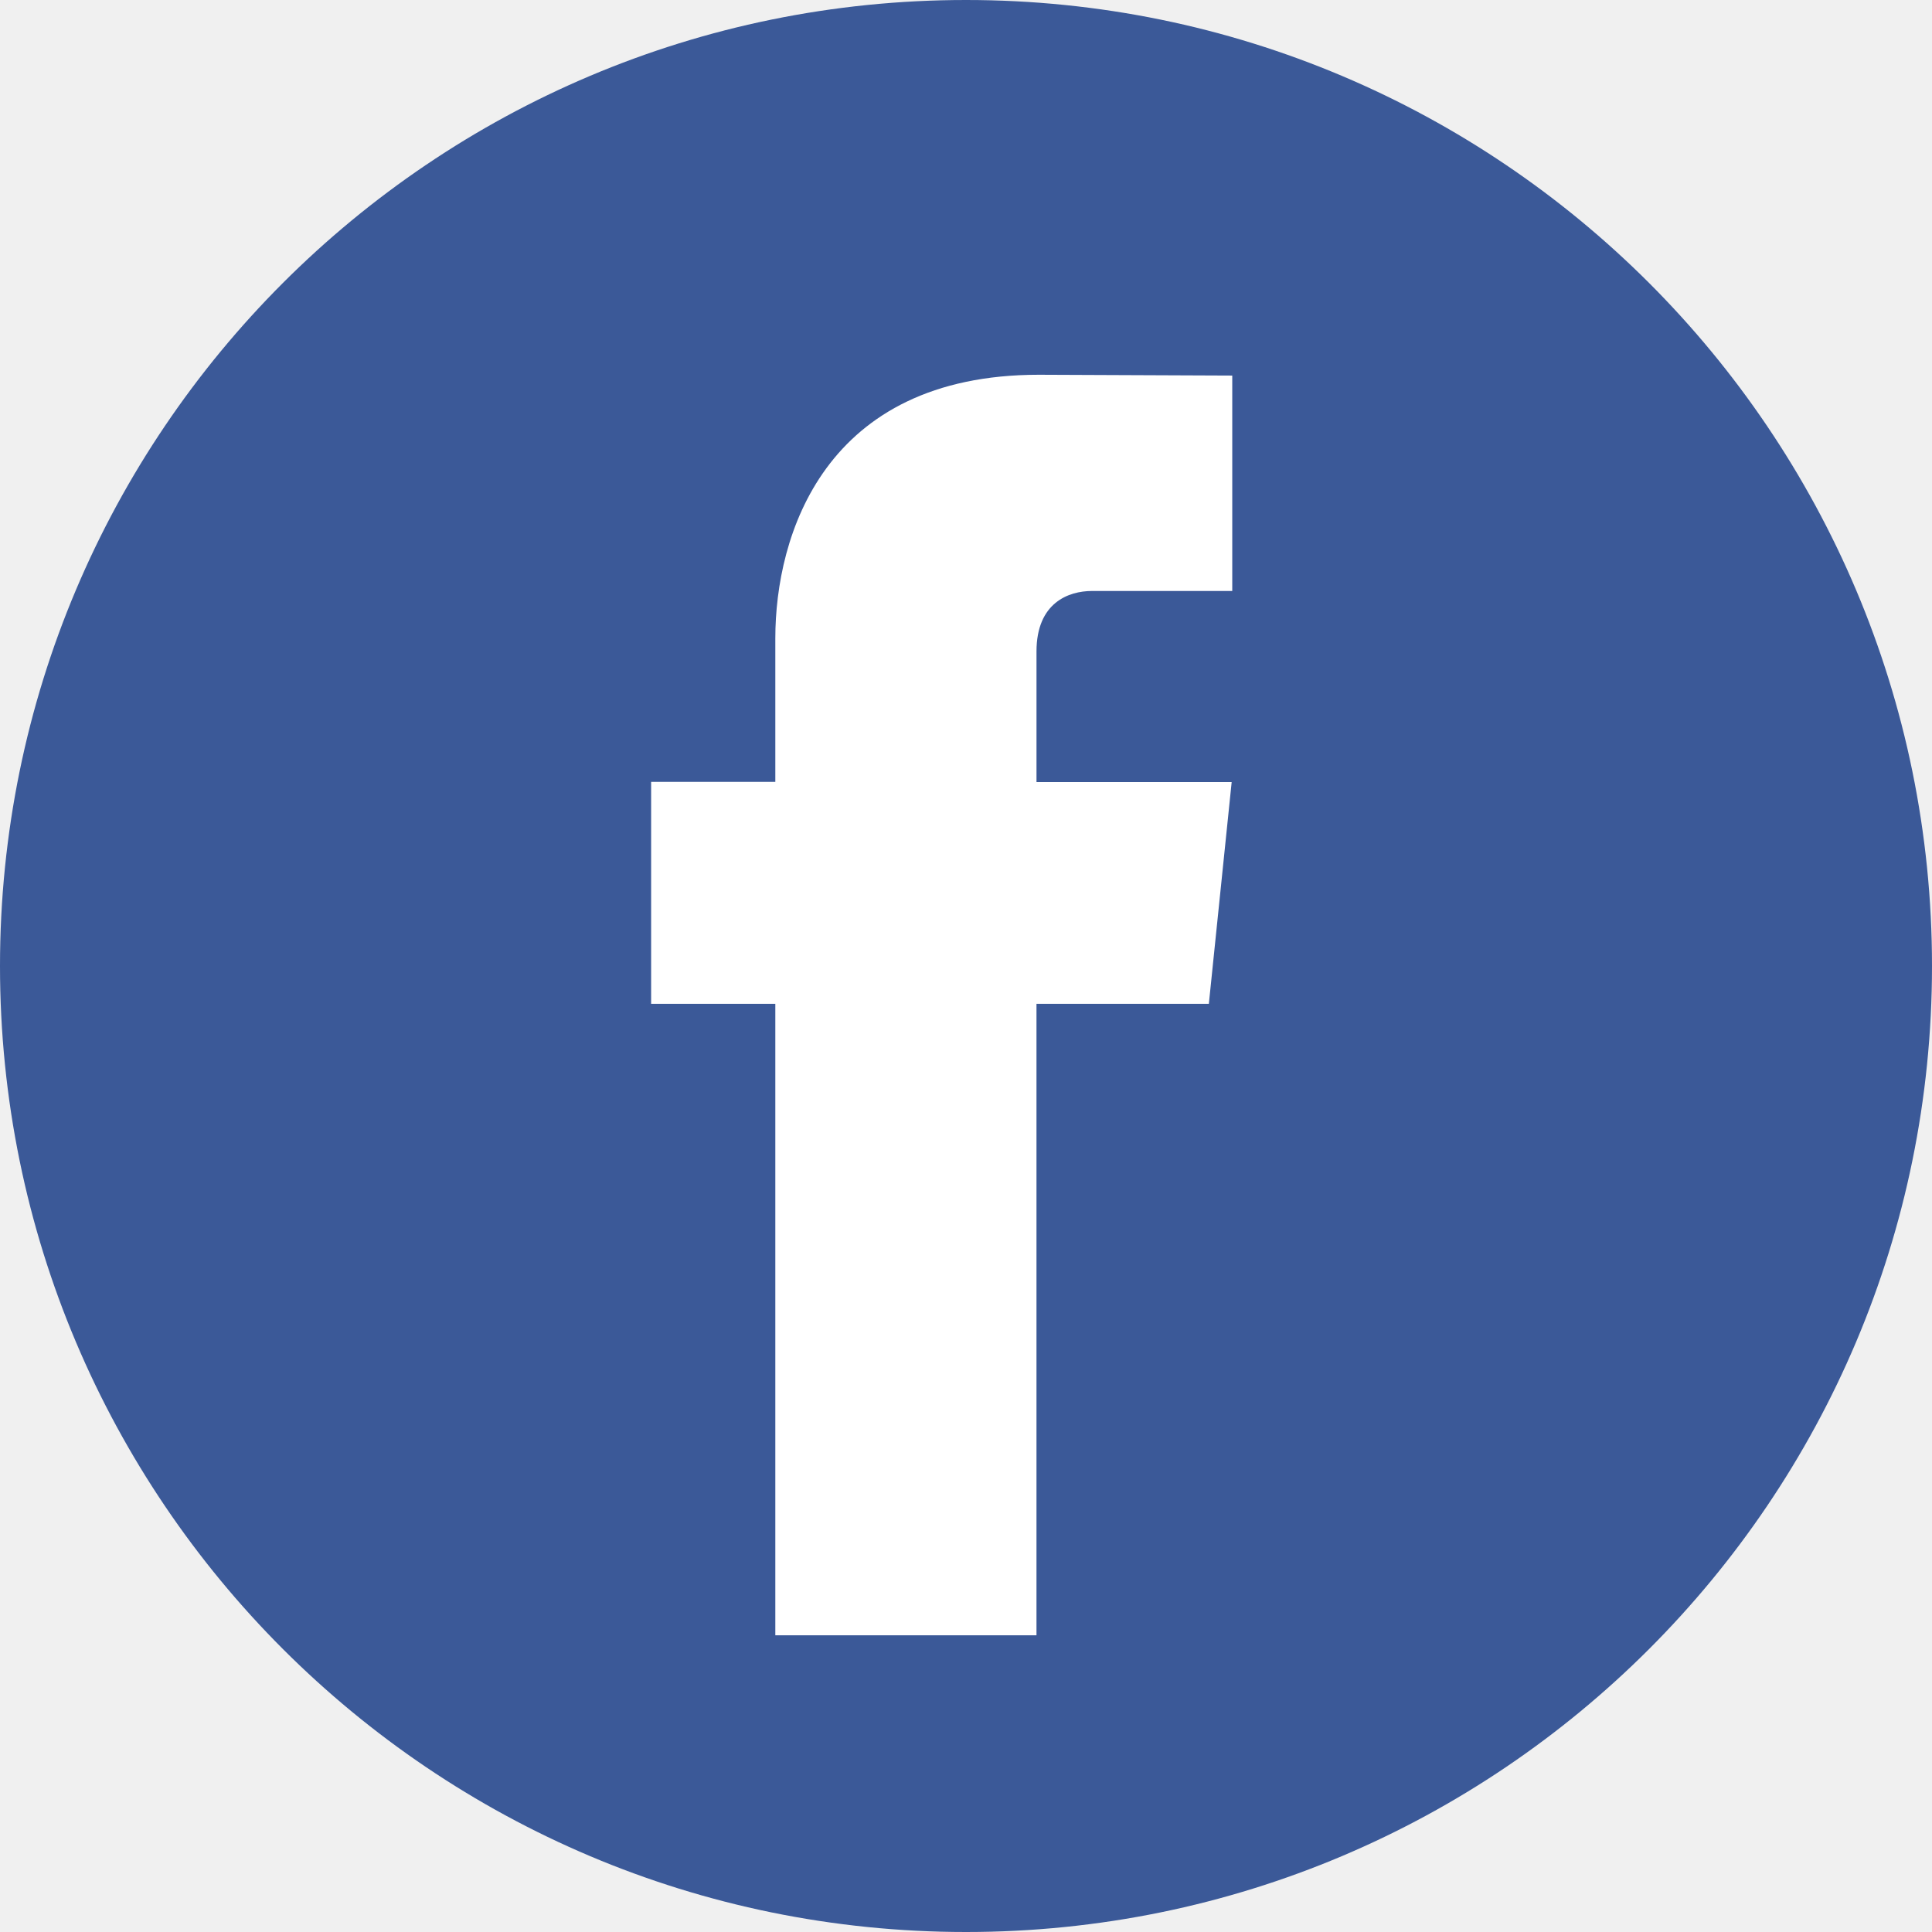
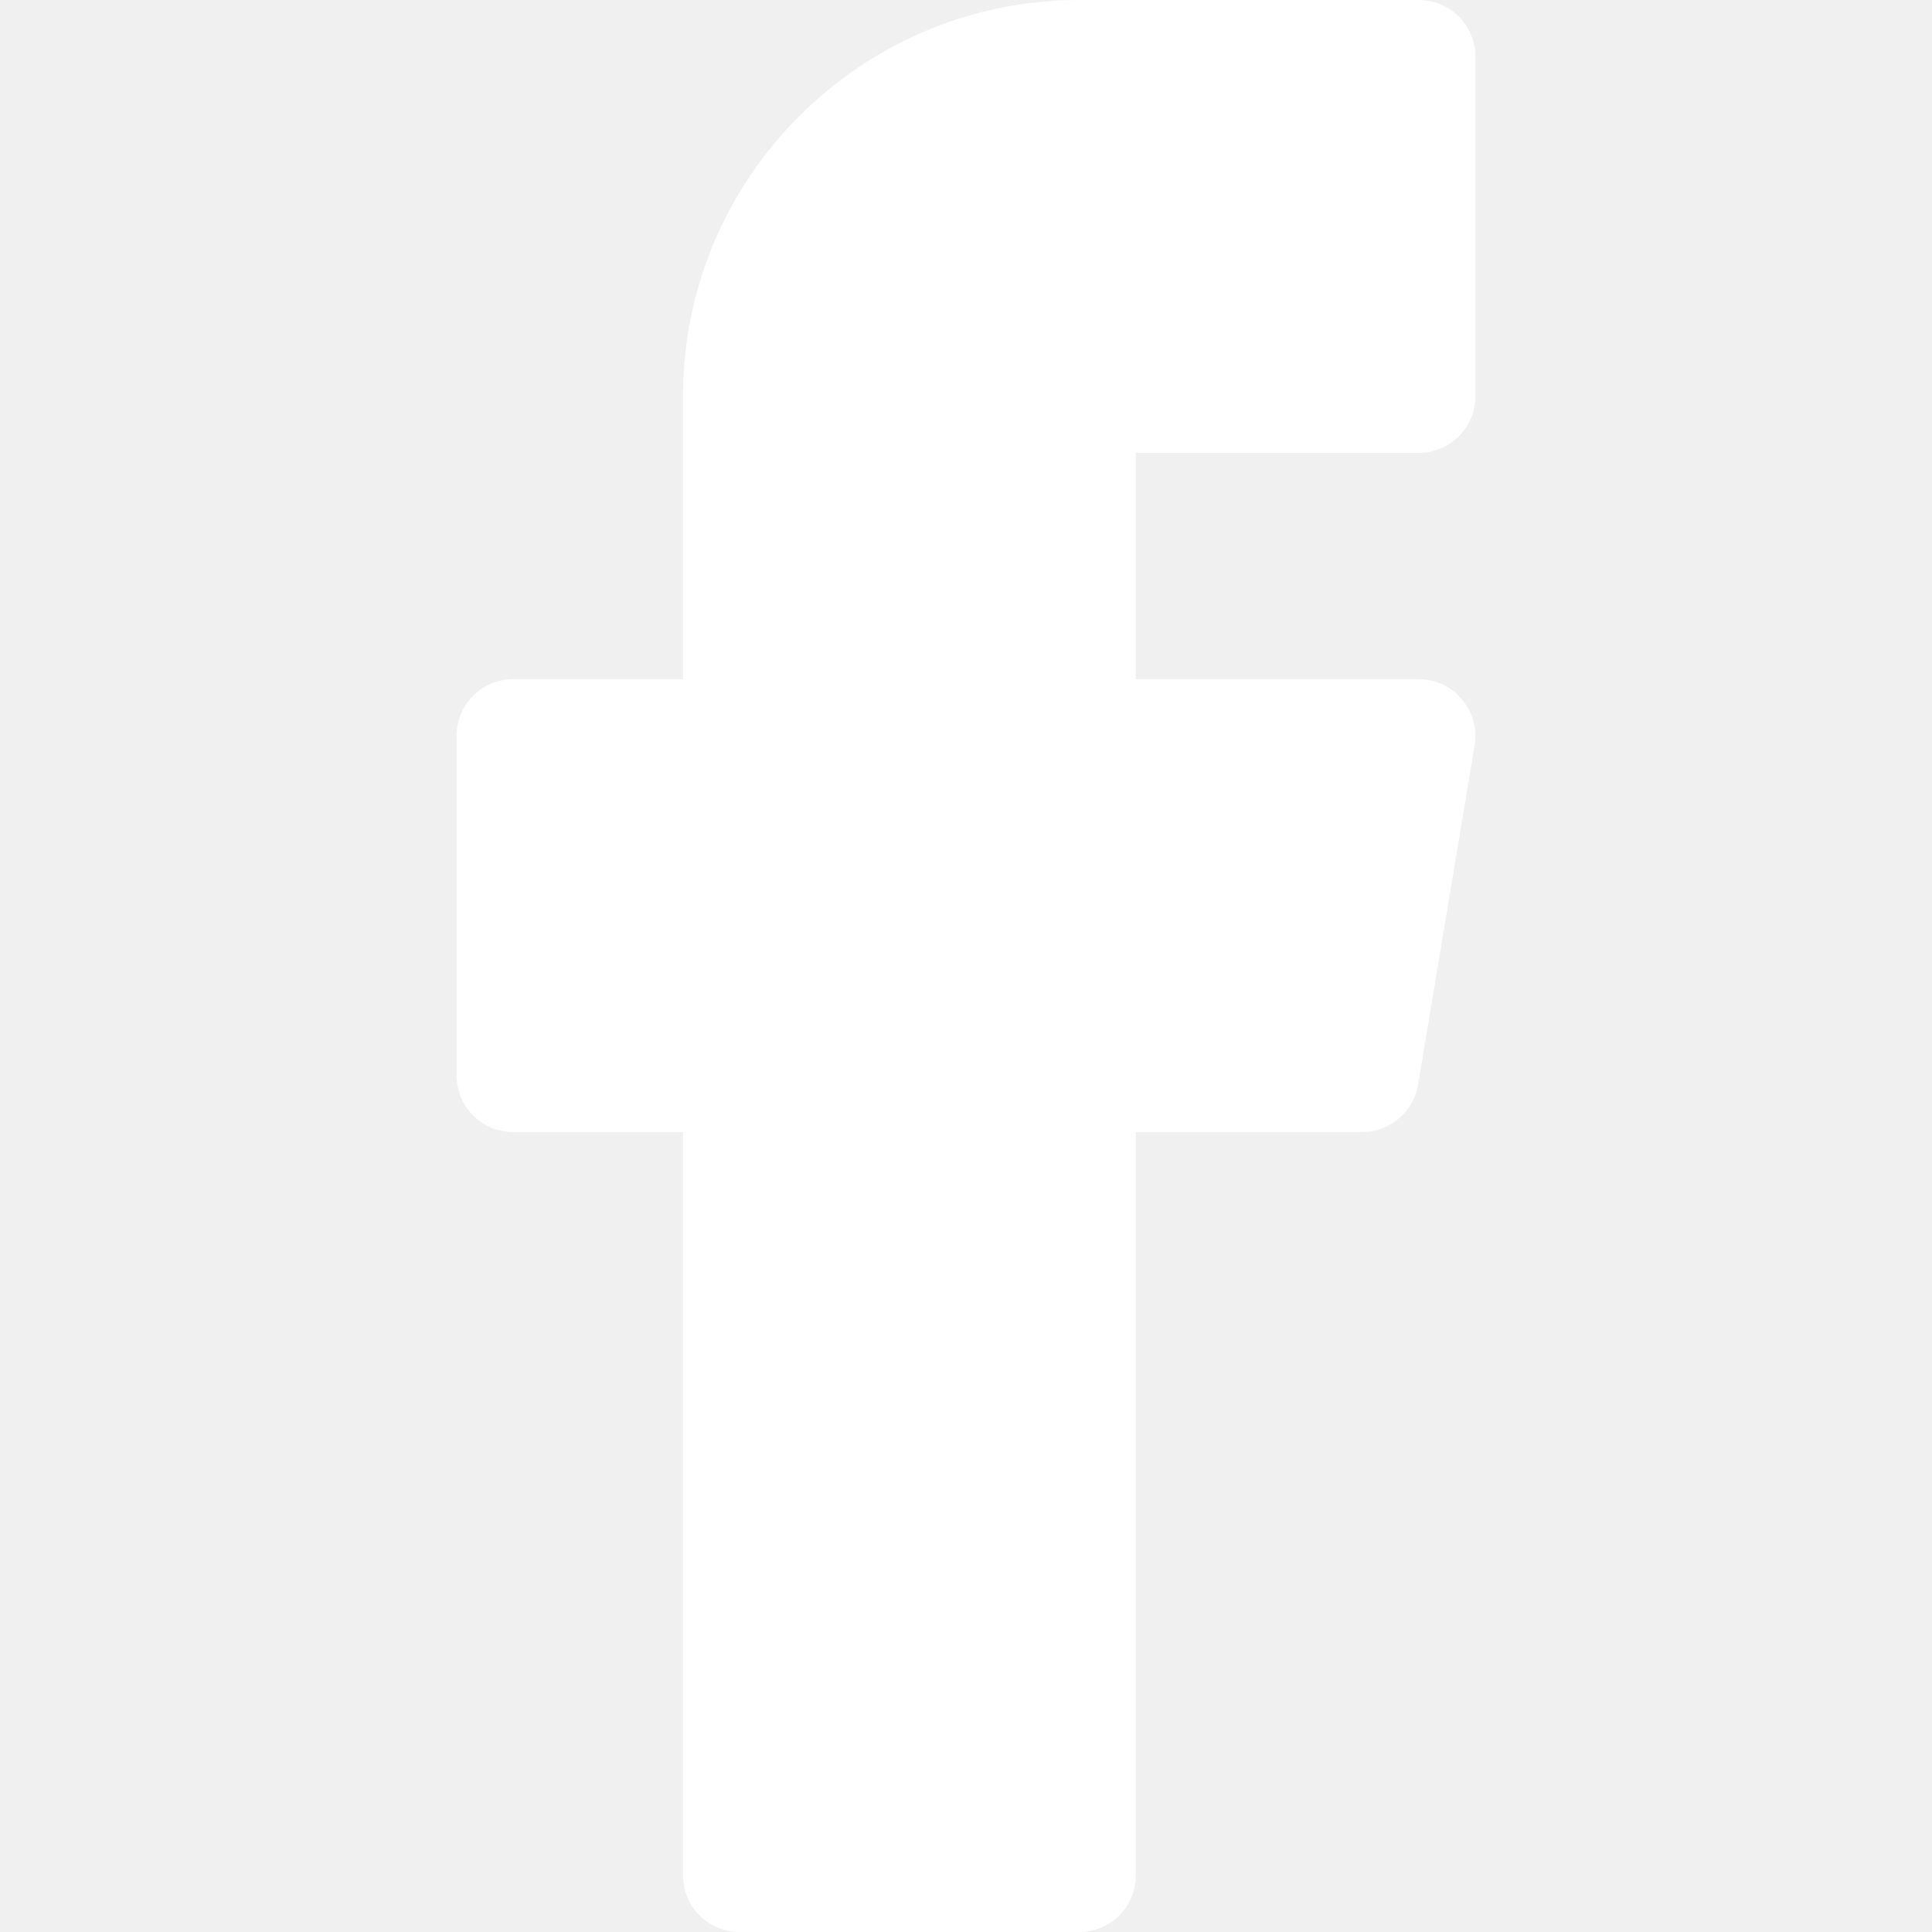
- <svg xmlns="http://www.w3.org/2000/svg" version="1.1" id="Capa_1" x="0px" y="0px" viewBox="0 0 112.196 112.196" style="enable-background:new 0 0 112.196 112.196;" xml:space="preserve">
+ <svg xmlns="http://www.w3.org/2000/svg" version="1.1" id="Capa_1" x="0px" y="0px" viewBox="0 0 512 512" style="enable-background:new 0 0 512 512;" xml:space="preserve">
+   <style type="text/css">
+ 	.st0{fill:#FFFFFF;}
+ </style>
  <g>
-     <circle style="fill:#3B5998;" cx="56.098" cy="56.098" r="56.098" />
-     <path style="fill:#FFFFFF;" d="M70.201,58.294h-10.01v36.672H45.025V58.294h-7.213V45.406h7.213v-8.34   c0-5.964,2.833-15.303,15.301-15.303L71.56,21.81v12.51h-8.151c-1.337,0-3.217,0.668-3.217,3.513v7.585h11.334L70.201,58.294z" />
+     <path class="st0" d="M286,512h-90c-8.3,0-15-6.7-15-15V300h-45c-8.3,0-15-6.7-15-15v-90c0-8.3,6.7-15,15-15h45v-75   C181,47.1,228.1,0,286,0h90c8.3,0,15,6.7,15,15v90c0,8.3-6.7,15-15,15h-75v60h75c4.4,0,8.6,1.9,11.4,5.3c2.9,3.4,4.1,7.8,3.4,12.2   l-15,90c-1.2,7.2-7.5,12.5-14.8,12.5h-60v197C301,505.3,294.3,512,286,512z" />
  </g>
-   <g>
- </g>
-   <g>
- </g>
-   <g>
- </g>
-   <g>
- </g>
-   <g>
- </g>
-   <g>
- </g>
-   <g>
- </g>
-   <g>
- </g>
-   <g>
- </g>
-   <g>
- </g>
-   <g>
- </g>
-   <g>
- </g>
-   <g>
- </g>
-   <g>
- </g>
-   <g>
- </g>
</svg>
